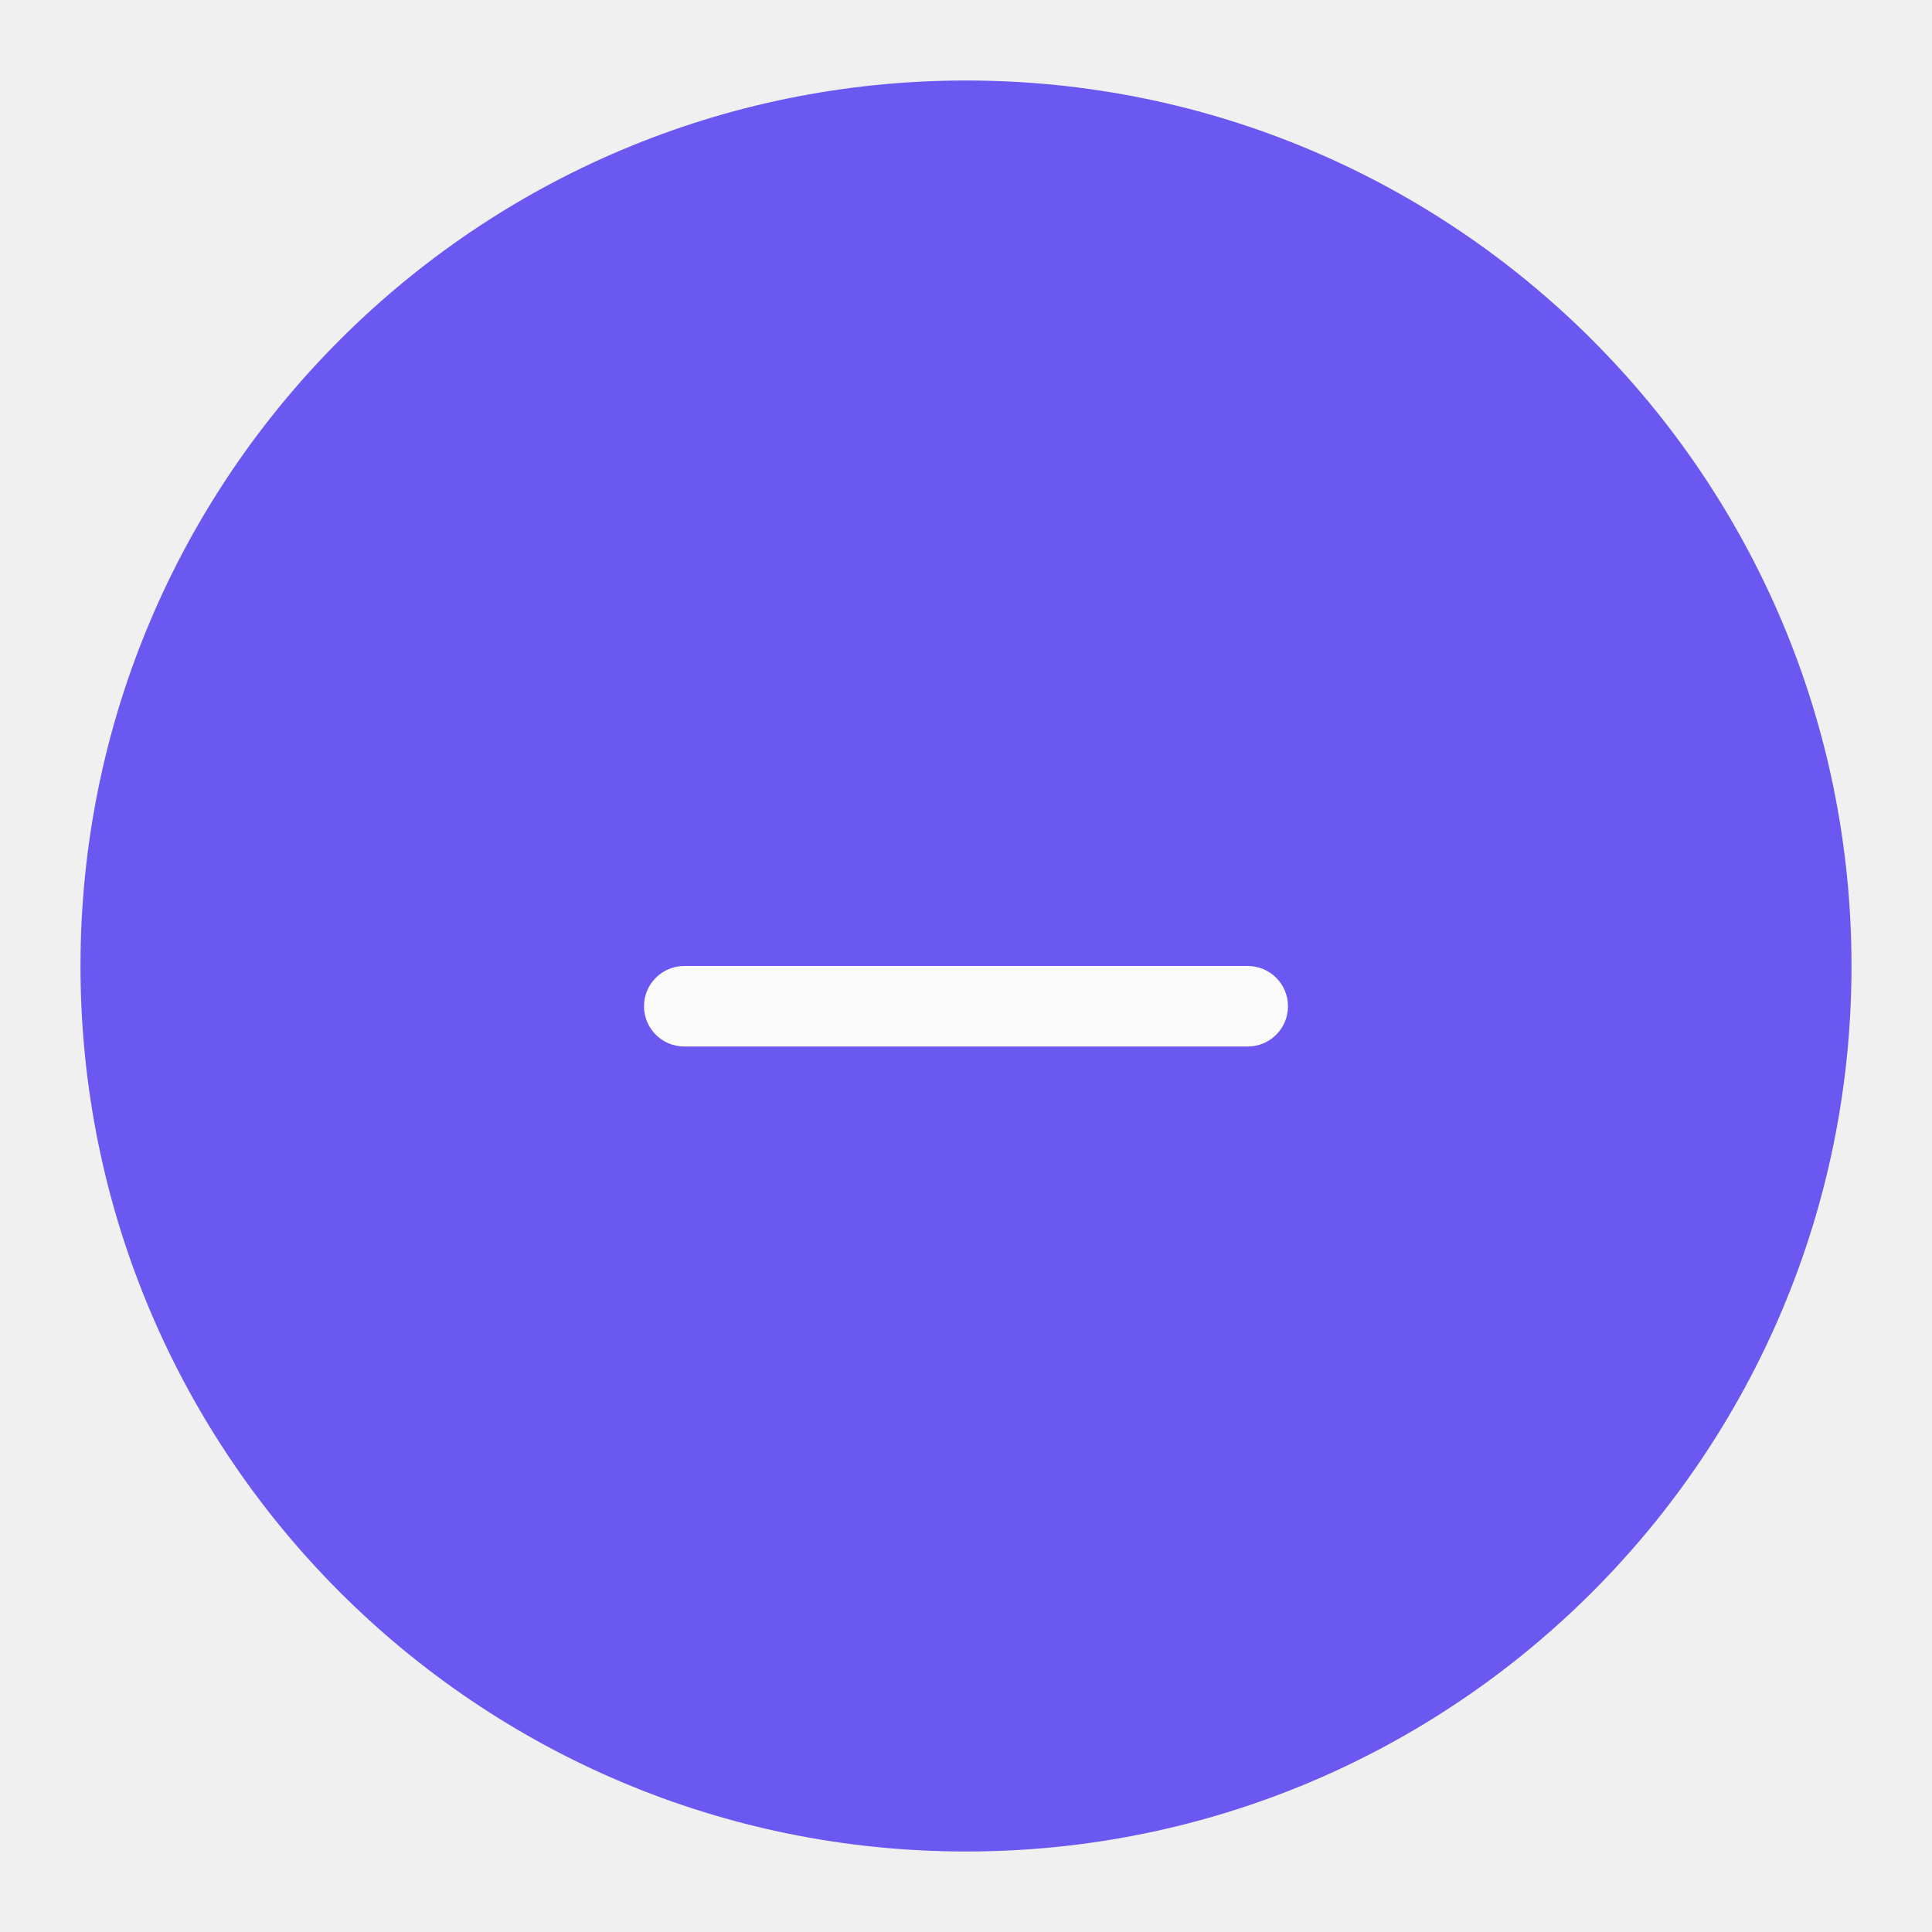
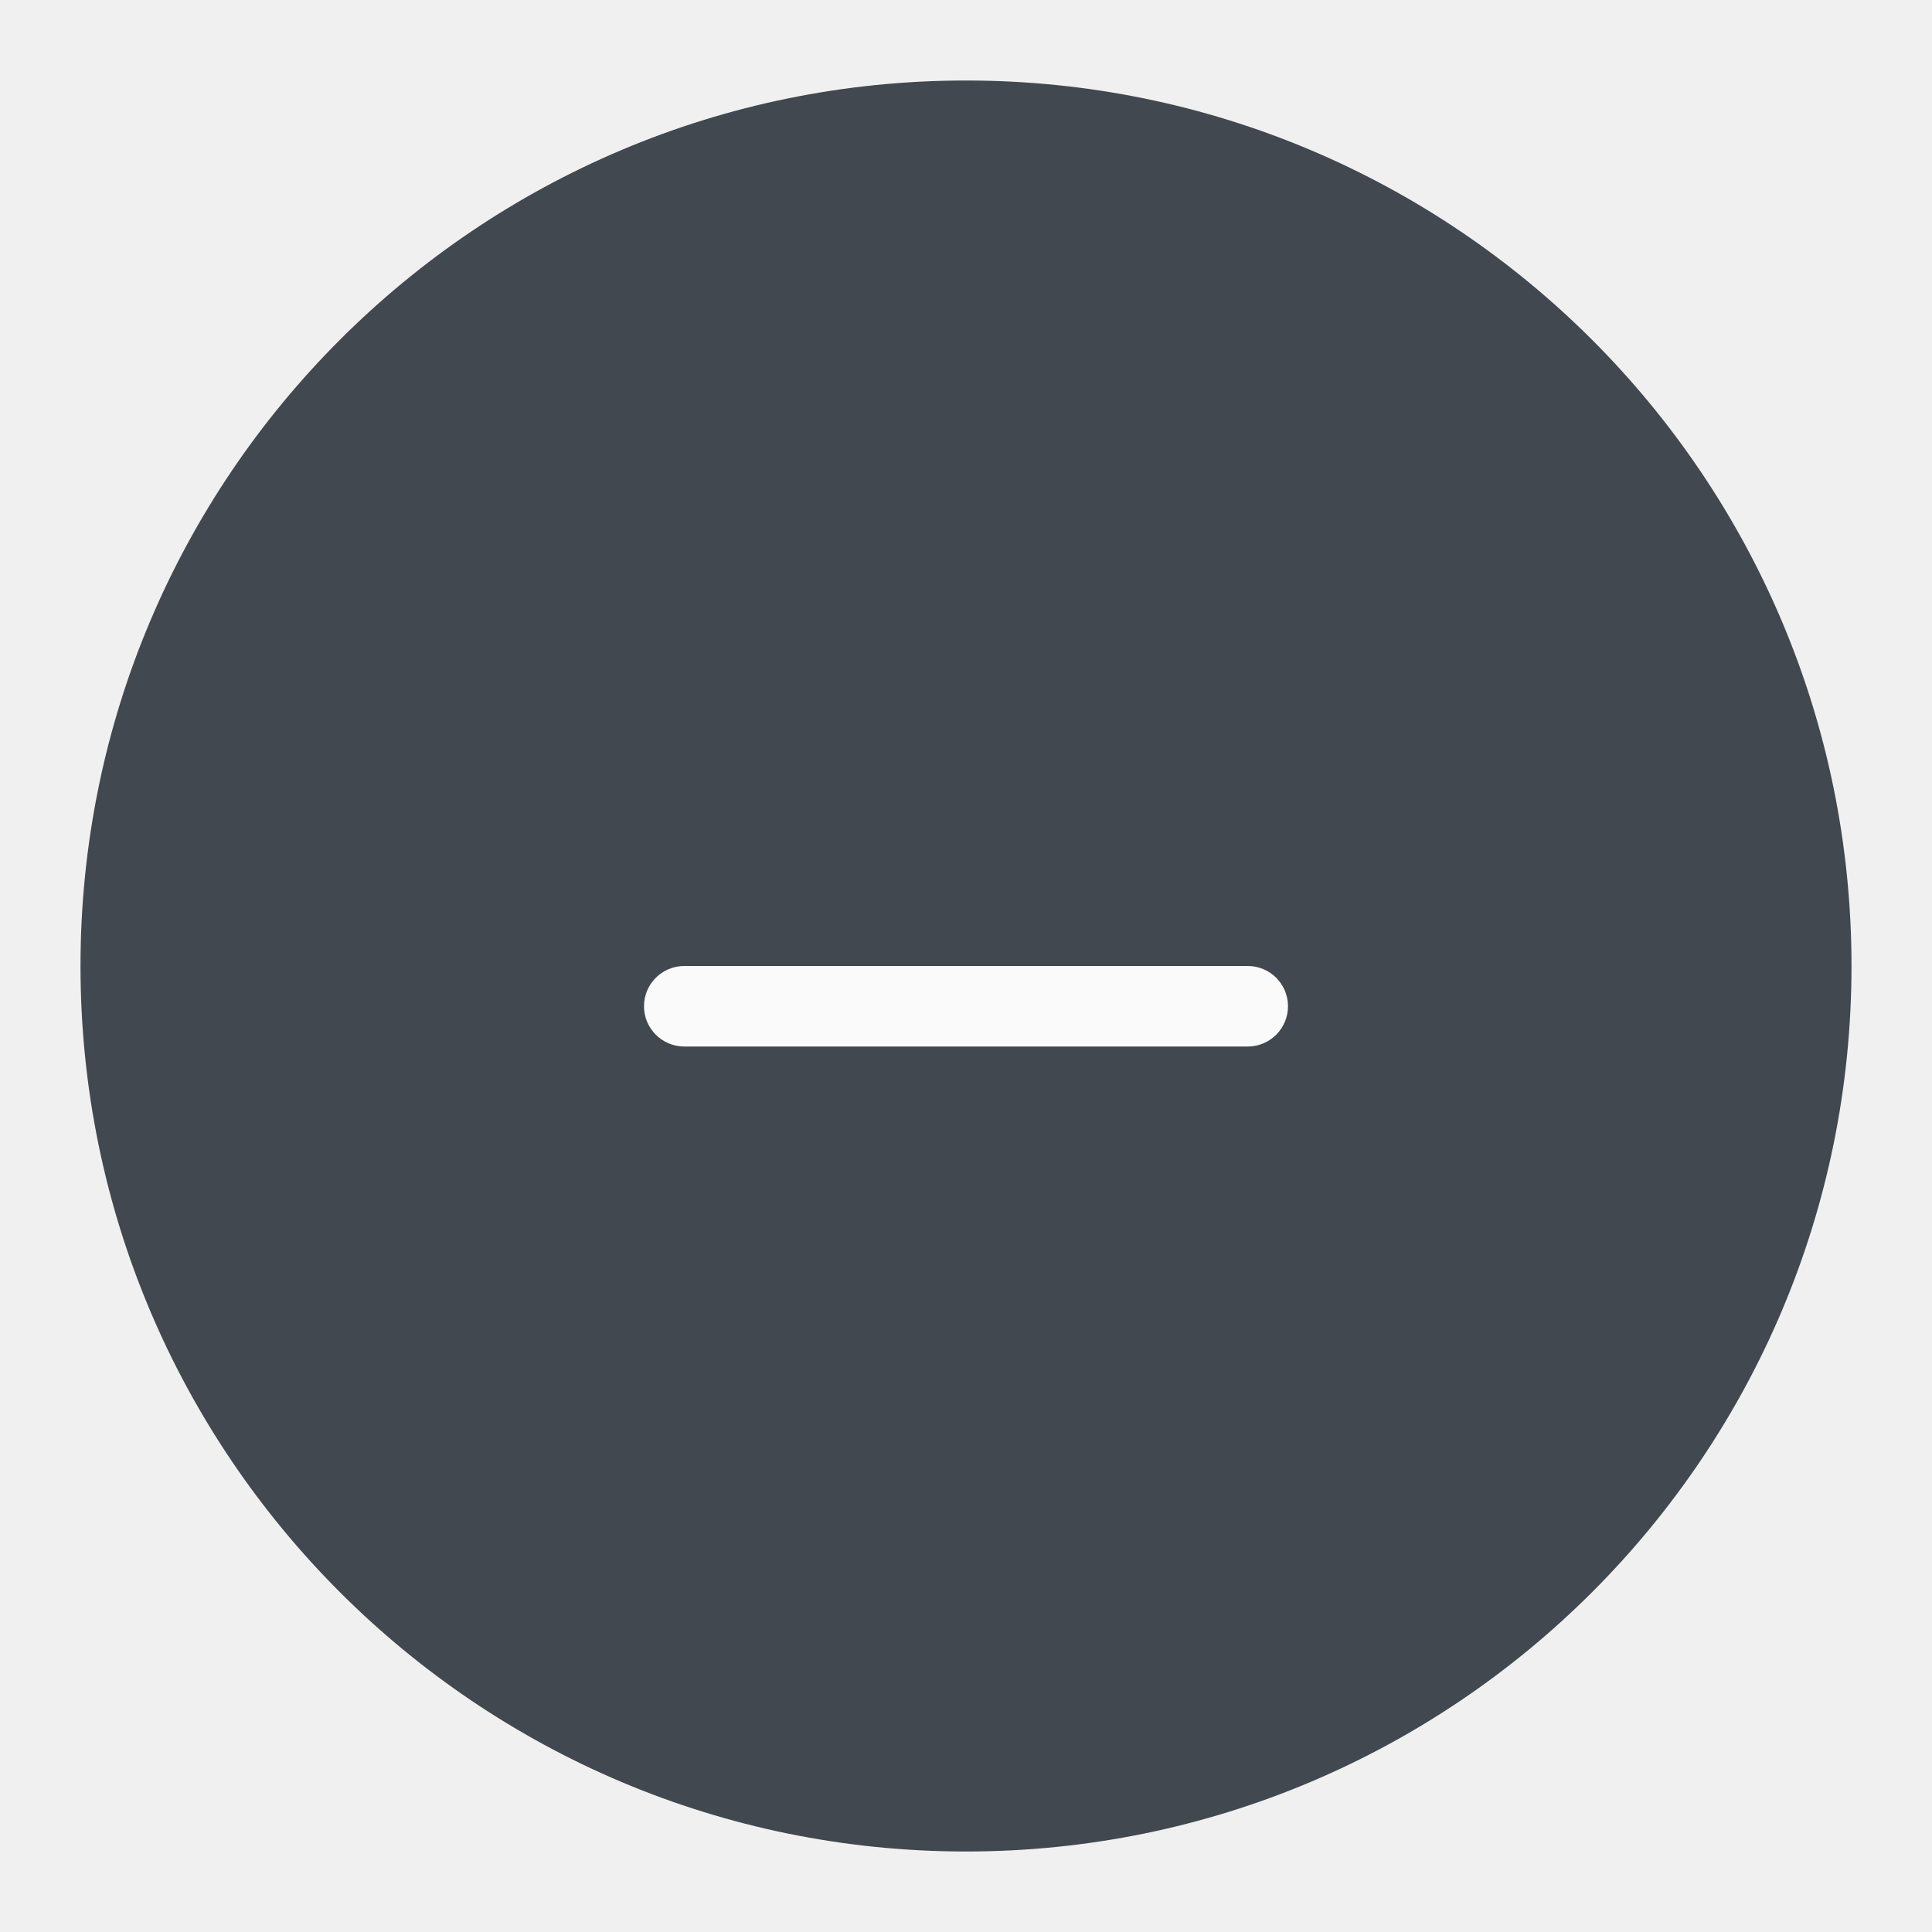
<svg xmlns="http://www.w3.org/2000/svg" xmlns:xlink="http://www.w3.org/1999/xlink" width="24" height="24" id="svg4428" version="1.1">
  <defs id="defs4430" />
  <defs id="defs3">
    <style id="current-color-scheme" type="text/css">.ColorScheme-Text {
        color:#e0e0e0;
        stop-color:#e0e0e0;
      }
      .ColorScheme-Background {
        color:#2c2c2c;
        stop-color:#2c2c2c;
      }
      .ColorScheme-HeaderBackground {
        color:#242424;
        stop-color:#242424;
      }
      .ColorScheme-Highlight {
        color:#e0e0e0;
        stop-color:#e0e0e0;
      }</style>
  </defs>
  <g id="layer1" transform="translate(0,-1098.52)">
    <use x="0" y="0" xlink:href="#inactive-center" id="deactivated-center" transform="translate(35,4.6679688e-5)" width="100%" height="100%" />
    <use height="100%" width="100%" transform="translate(63.92312,4.6679688e-5)" id="deactivated-inactive-center" xlink:href="#inactive-center" y="0" x="0" />
    <g id="active-center">
      <circle style="opacity:0.06;fill:#ffffff;fill-opacity:1;stroke-width:11;stroke-linecap:round;stroke-linejoin:round;paint-order:stroke fill markers" id="circle1182" cx="-19" cy="1110.52" r="11" />
      <rect x="-23" y="1110.52" width="8" height="1" rx="0.5" ry="0.5" style="opacity:0.65;fill:#ffffff;paint-order:stroke fill markers" id="rect1598" />
    </g>
    <g id="hover-center">
-       <circle style="fill:#6a58f0;fill-opacity:1;stroke-width:11;stroke-linecap:round;stroke-linejoin:round;paint-order:stroke fill markers" id="circle1186" cx="12" cy="1110.52" r="11" />
+       <circle style="fill:#42484f;fill-opacity:1;stroke-width:11;stroke-linecap:round;stroke-linejoin:round;paint-order:stroke fill markers" id="circle1186" cx="12" cy="1110.52" r="11" />
      <rect x="8" y="1110.52" width="8" height="1" rx="0.5" ry="0.5" style="fill:#fafafa;paint-order:stroke fill markers" id="rect2887-3" />
    </g>
    <g id="use1861-5" transform="translate(15,506.1576)" />
    <g id="pressed-center">
      <circle style="fill:#6a58f0;fill-opacity:1;stroke-width:11;stroke-linecap:round;stroke-linejoin:round;paint-order:stroke fill markers" id="circle1190" cx="52" cy="1110.52" r="11" />
      <circle style="opacity:0.15;fill:#000000;fill-opacity:1;stroke-width:11;stroke-linecap:round;stroke-linejoin:round;paint-order:stroke fill markers" id="circle1192" cx="52" cy="1110.52" r="11" />
      <rect x="48" y="1110.52" width="8" height="1" rx="0.5" ry="0.5" style="fill:#fafafa;paint-order:stroke fill markers" id="rect2932-6" />
    </g>
    <g id="hover-inactive-center" transform="translate(0,31.00005)">
      <circle style="opacity:0.15;fill:#ffffff;fill-opacity:1;stroke-width:11;stroke-linecap:round;stroke-linejoin:round;paint-order:stroke fill markers" id="circle8597" cx="-19" cy="1110.52" r="11" />
      <rect x="-23" y="1110.52" width="8" height="1" rx="0.5" ry="0.5" style="opacity:1;fill:#ffffff;paint-order:stroke fill markers" id="rect8599" />
    </g>
    <g id="inactive-center" style="opacity:0.5">
      <circle style="opacity:0.06;fill:#ffffff;fill-opacity:1;stroke-width:11;stroke-linecap:round;stroke-linejoin:round;paint-order:stroke fill markers" id="circle8605" cx="86" cy="1110.52" r="11" />
      <rect x="82" y="1110.52" width="8" height="1" rx="0.5" ry="0.5" style="opacity:0.65;fill:#ffffff;paint-order:stroke fill markers" id="rect8607" />
    </g>
+     <path style="fill:#42484f;fill-opacity:1;stroke-width:0.246" d="m 49.689,22.599 c -5.497,-1.194 -9.31,-6.692 -8.435,-12.159 1.023,-6.39 7.242,-10.561 13.366,-8.966 2.022,0.527 3.269,1.23 4.847,2.735 5.46,5.208 4.147,14.113 -2.569,17.423 -1.576,0.777 -3.894,1.367 -5.182,1.32 -0.27,-0.01 -1.182,-0.168 -2.027,-0.352 z m 6.282,-10.13 0.079,-0.553 h -3.933 c -3.941,0 -4.411,0.1 -4.112,0.878 0.116,0.303 0.779,0.352 4.014,0.295 3.808,-0.067 3.876,-0.077 3.953,-0.62 z" id="path1" transform="translate(0,1098.52)" />
+     <path style="fill:#42484f;fill-opacity:1;stroke-width:0.246" d="M 49.567,22.459 C 47.958,22.08 45.771,20.811 44.451,19.491 39.169,14.209 40.793,5.477 47.658,2.247 c 2.985,-1.405 7.104,-1.15 9.869,0.609 1.683,1.071 3.33,2.957 4.217,4.829 0.732,1.545 0.782,1.826 0.782,4.354 0,2.528 -0.05,2.809 -0.782,4.354 -1.397,2.948 -3.821,4.953 -7.185,5.941 -1.437,0.422 -3.512,0.474 -4.991,0.126 z m 6.098,-9.503 c 0.145,-0.099 0.335,-0.374 0.422,-0.61 0.147,-0.398 -0.137,-0.43 -3.873,-0.43 -4.033,0 -4.509,0.099 -4.213,0.872 0.111,0.29 0.818,0.356 3.768,0.353 1.997,-0.002 3.75,-0.085 3.895,-0.184 z" id="path2" transform="translate(0,1098.52)" />
+     <path style="fill:#31363b;fill-opacity:1;stroke-width:0.246" d="M 49.567,22.459 C 46.571,21.753 43.74,19.408 42.35,16.481 39.78,11.068 42.069,4.932 47.662,2.242 c 1.495,-0.719 1.77,-0.767 4.299,-0.761 3.459,0.009 4.806,0.502 7.092,2.597 1.216,1.115 1.85,1.951 2.546,3.358 0.902,1.825 0.926,1.944 0.926,4.589 0,2.542 -0.05,2.82 -0.782,4.367 -1.397,2.948 -3.821,4.953 -7.185,5.941 -1.437,0.422 -3.512,0.474 -4.991,0.126 z m 6.06,-9.464 c 0.214,-0.082 0.389,-0.358 0.389,-0.614 0,-0.437 -0.238,-0.465 -3.916,-0.465 -3.917,0 -4.393,0.101 -4.098,0.872 0.111,0.289 0.81,0.357 3.687,0.357 1.952,0 3.725,-0.067 3.939,-0.149 z" id="path3" transform="translate(0,1098.52)" />
  </g>
</svg>
